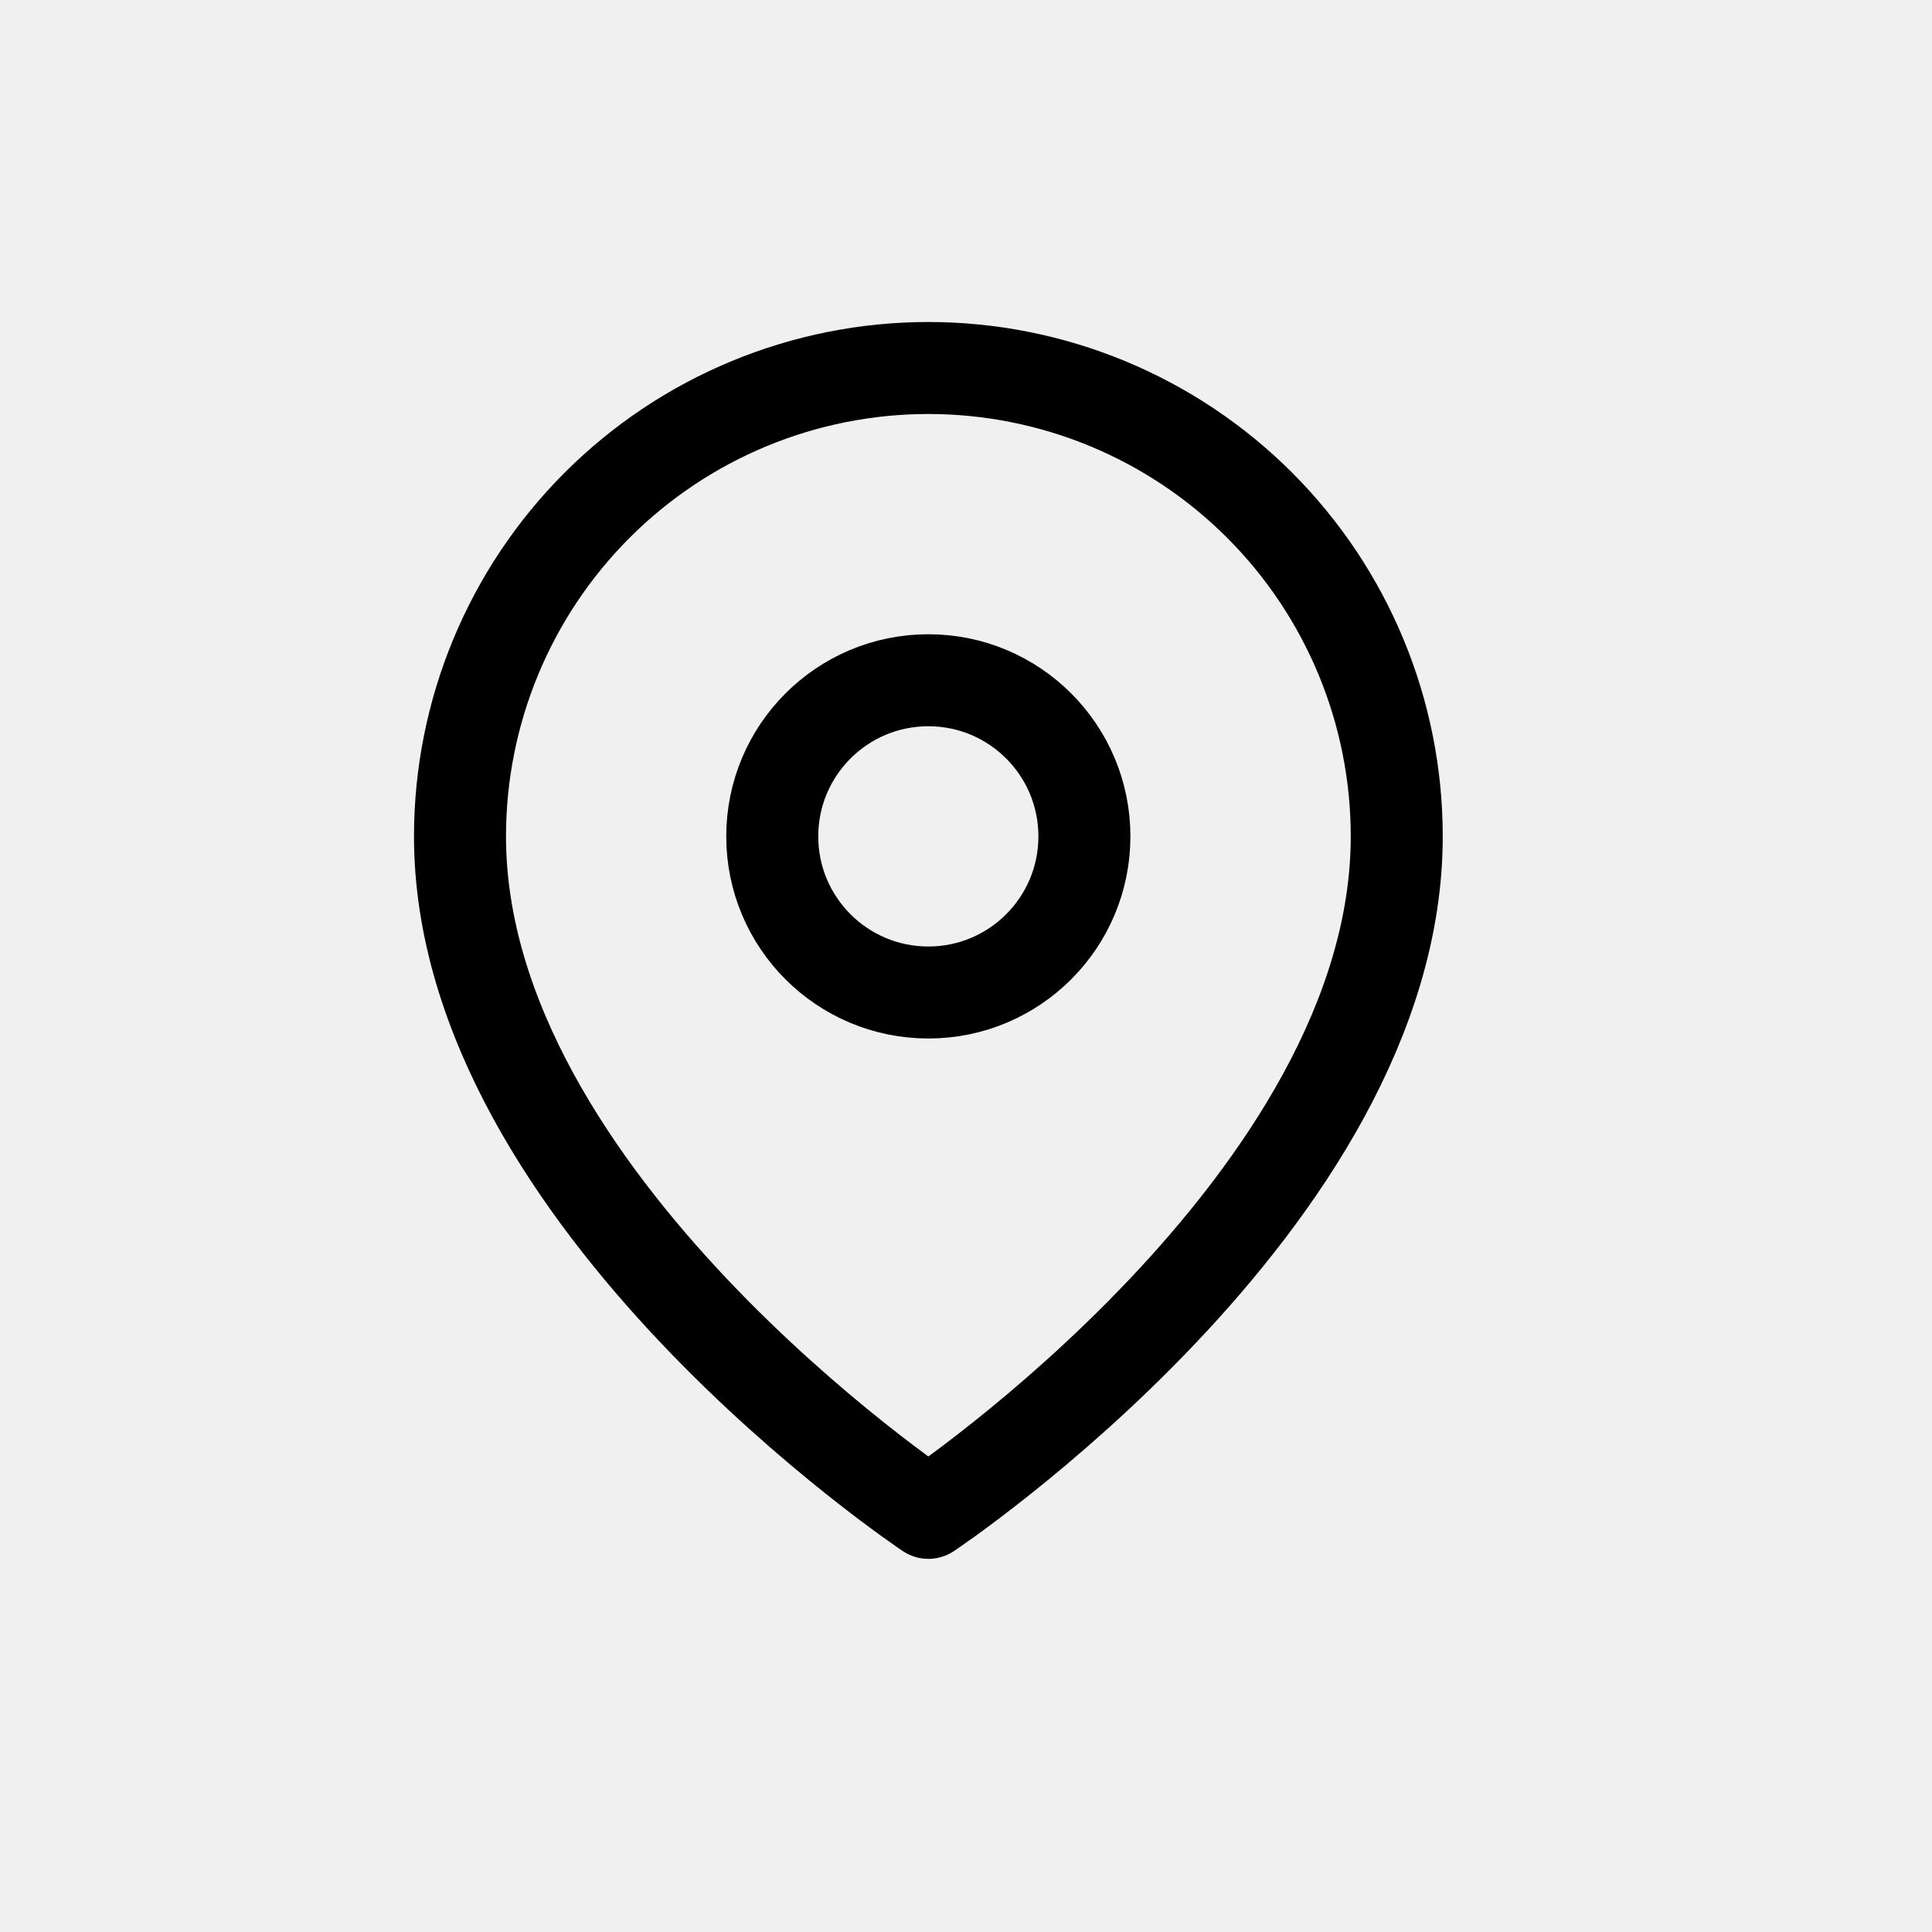
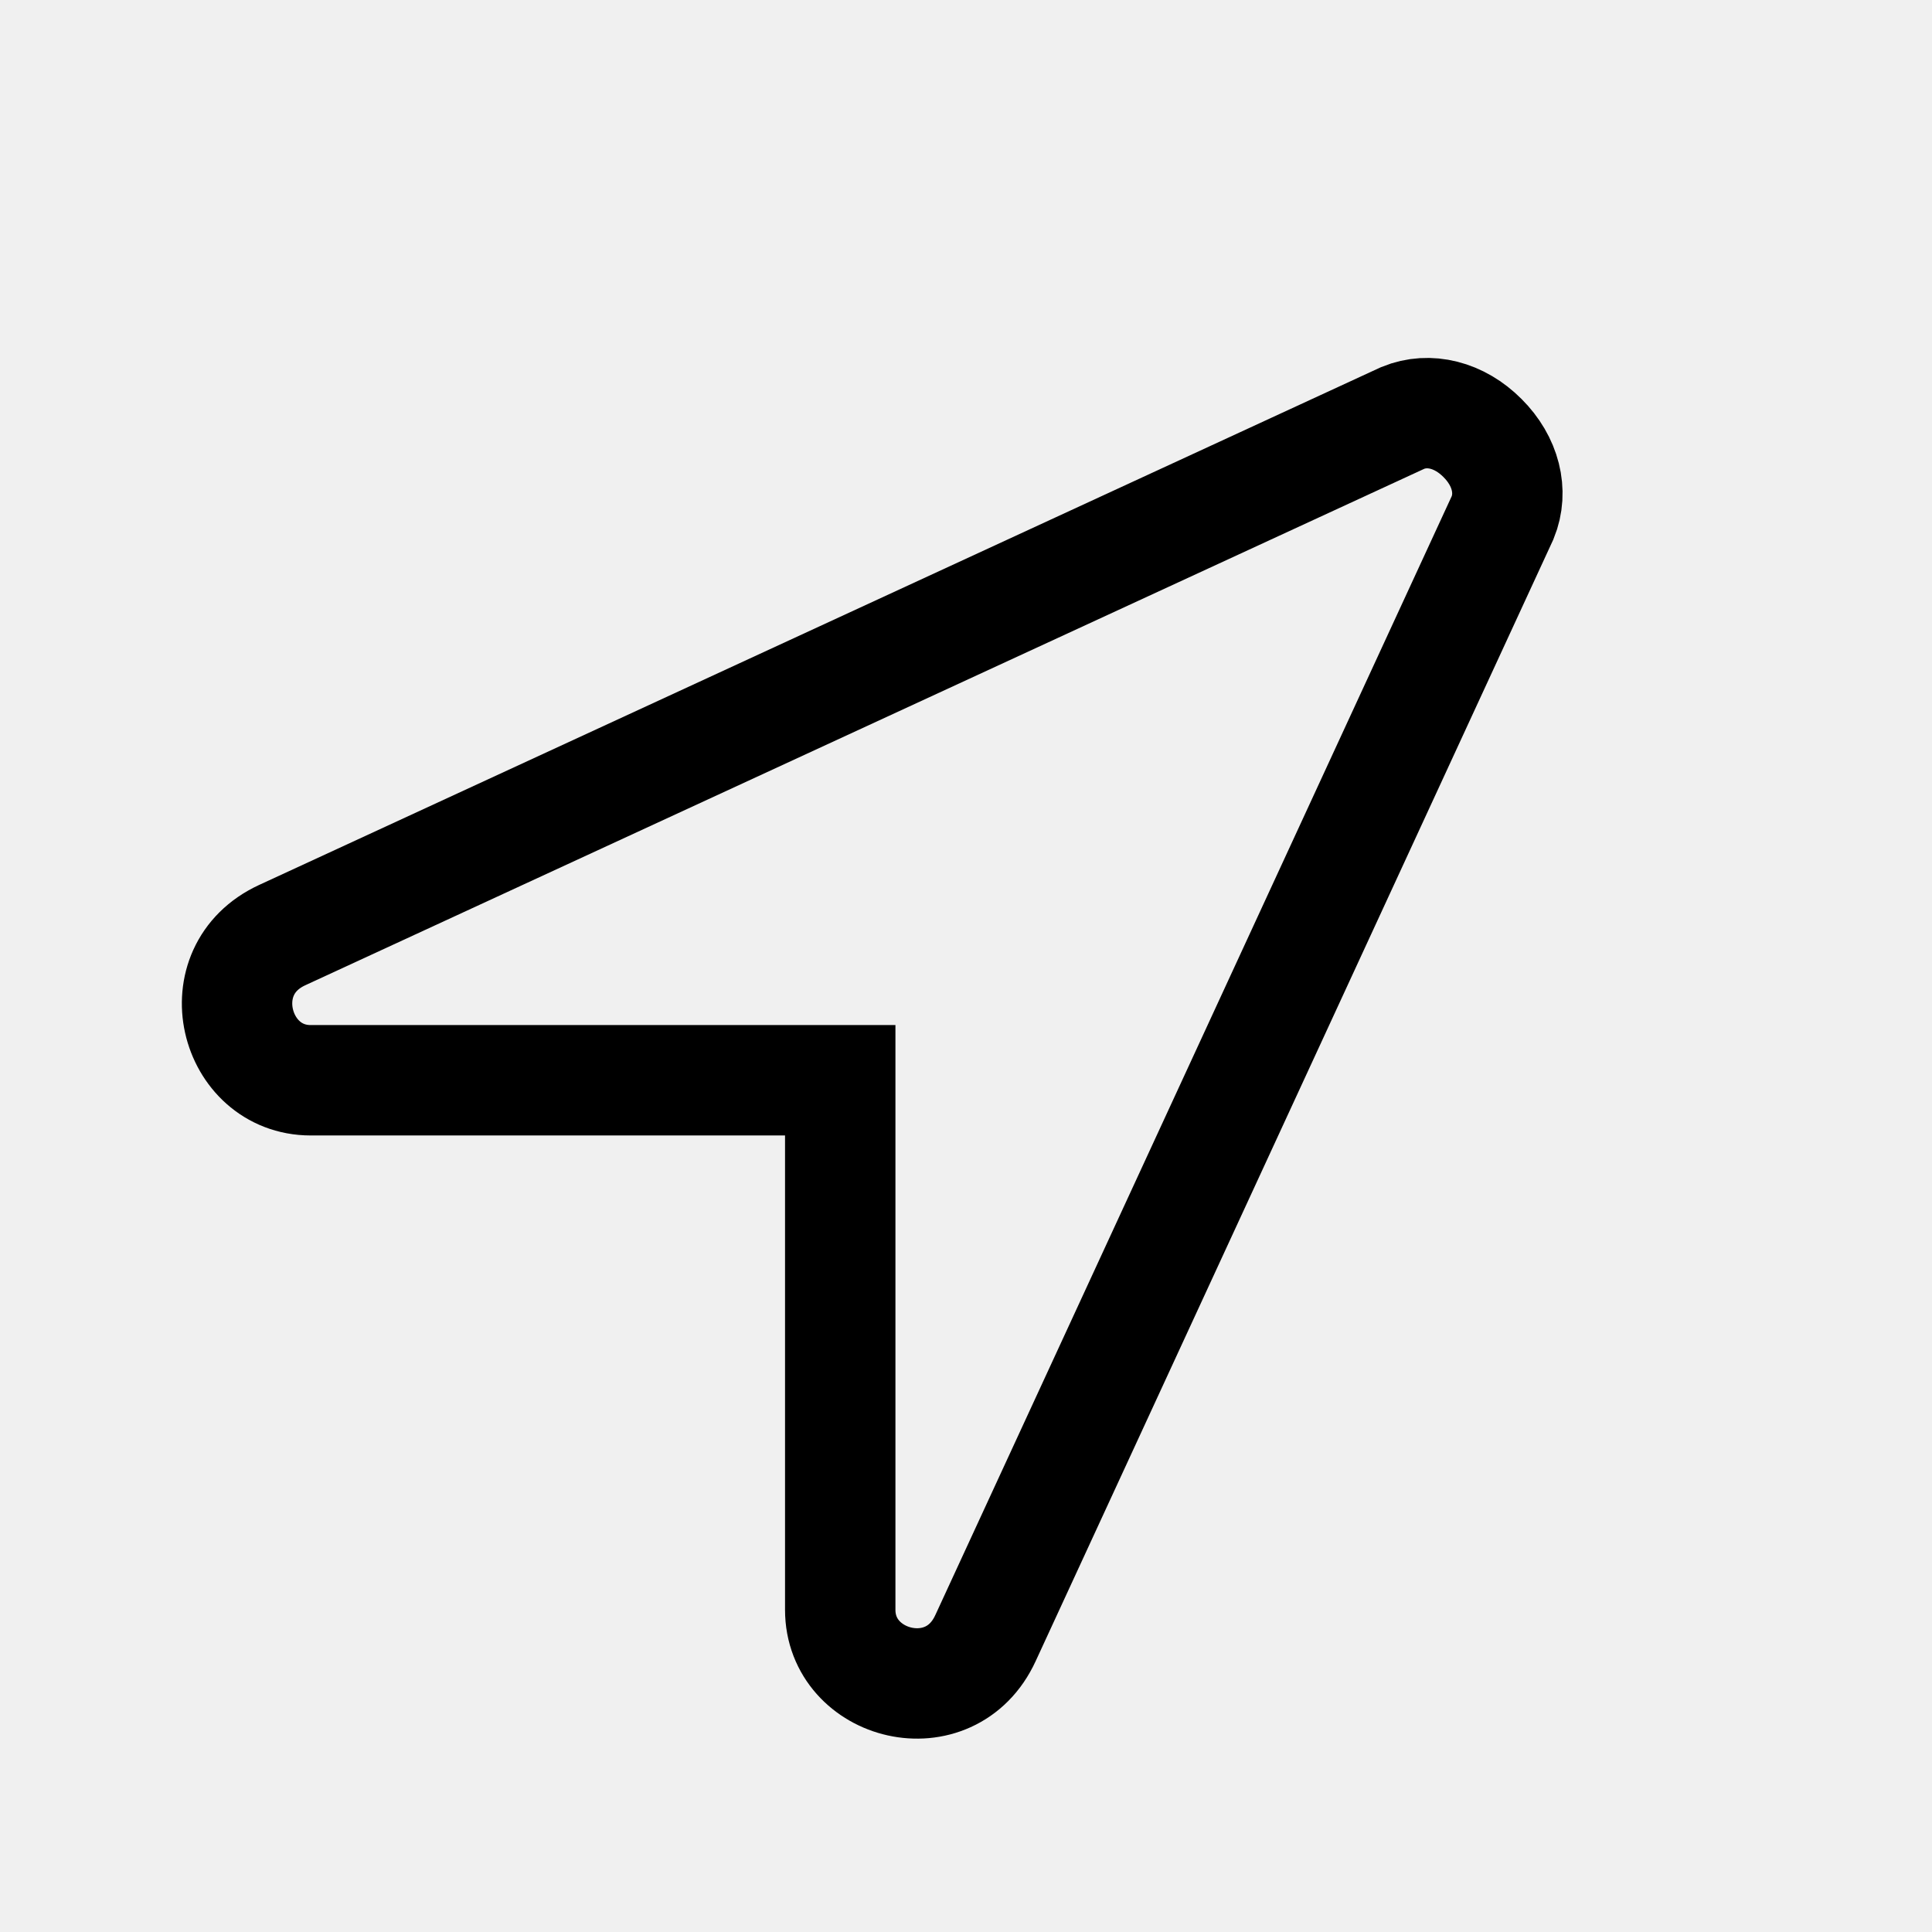
<svg xmlns="http://www.w3.org/2000/svg" width="100%" height="100%" viewBox="0 0 21 21" fill="none">
-   <path d="M15.182 9.091C15.182 13.05 10.091 16.444 10.091 16.444C10.091 16.444 5 13.05 5 9.091C5 7.741 5.536 6.446 6.491 5.491C7.446 4.536 8.741 4 10.091 4C11.441 4 12.736 4.536 13.691 5.491C14.646 6.446 15.182 7.741 15.182 9.091Z" stroke="currentColor" stroke-linecap="round" stroke-linejoin="round" />
-   <path d="M10.091 10.788C11.028 10.788 11.787 10.028 11.787 9.091C11.787 8.154 11.028 7.394 10.091 7.394C9.153 7.394 8.394 8.154 8.394 9.091C8.394 10.028 9.153 10.788 10.091 10.788Z" stroke="currentColor" stroke-linecap="round" stroke-linejoin="round" />
+   <g clip-path="url(#clip10)">
+     <path d="M3.07 10.163L3.072 10.162L15.249 4.542C15.533 4.426 15.863 4.509 16.114 4.761C16.366 5.012 16.449 5.342 16.333 5.626L10.713 17.803L10.712 17.805C10.329 18.641 9.133 18.331 9.133 17.498V12.342V11.742H8.533H3.377C2.544 11.742 2.234 10.546 3.07 10.163Z" stroke="currentColor" stroke-width="1.2" />
+   </g>
+   <defs>
+     <clipPath id="clip10">
+       <rect width="21" height="21" fill="white" />
+     </clipPath>
+   </defs>
</svg>
